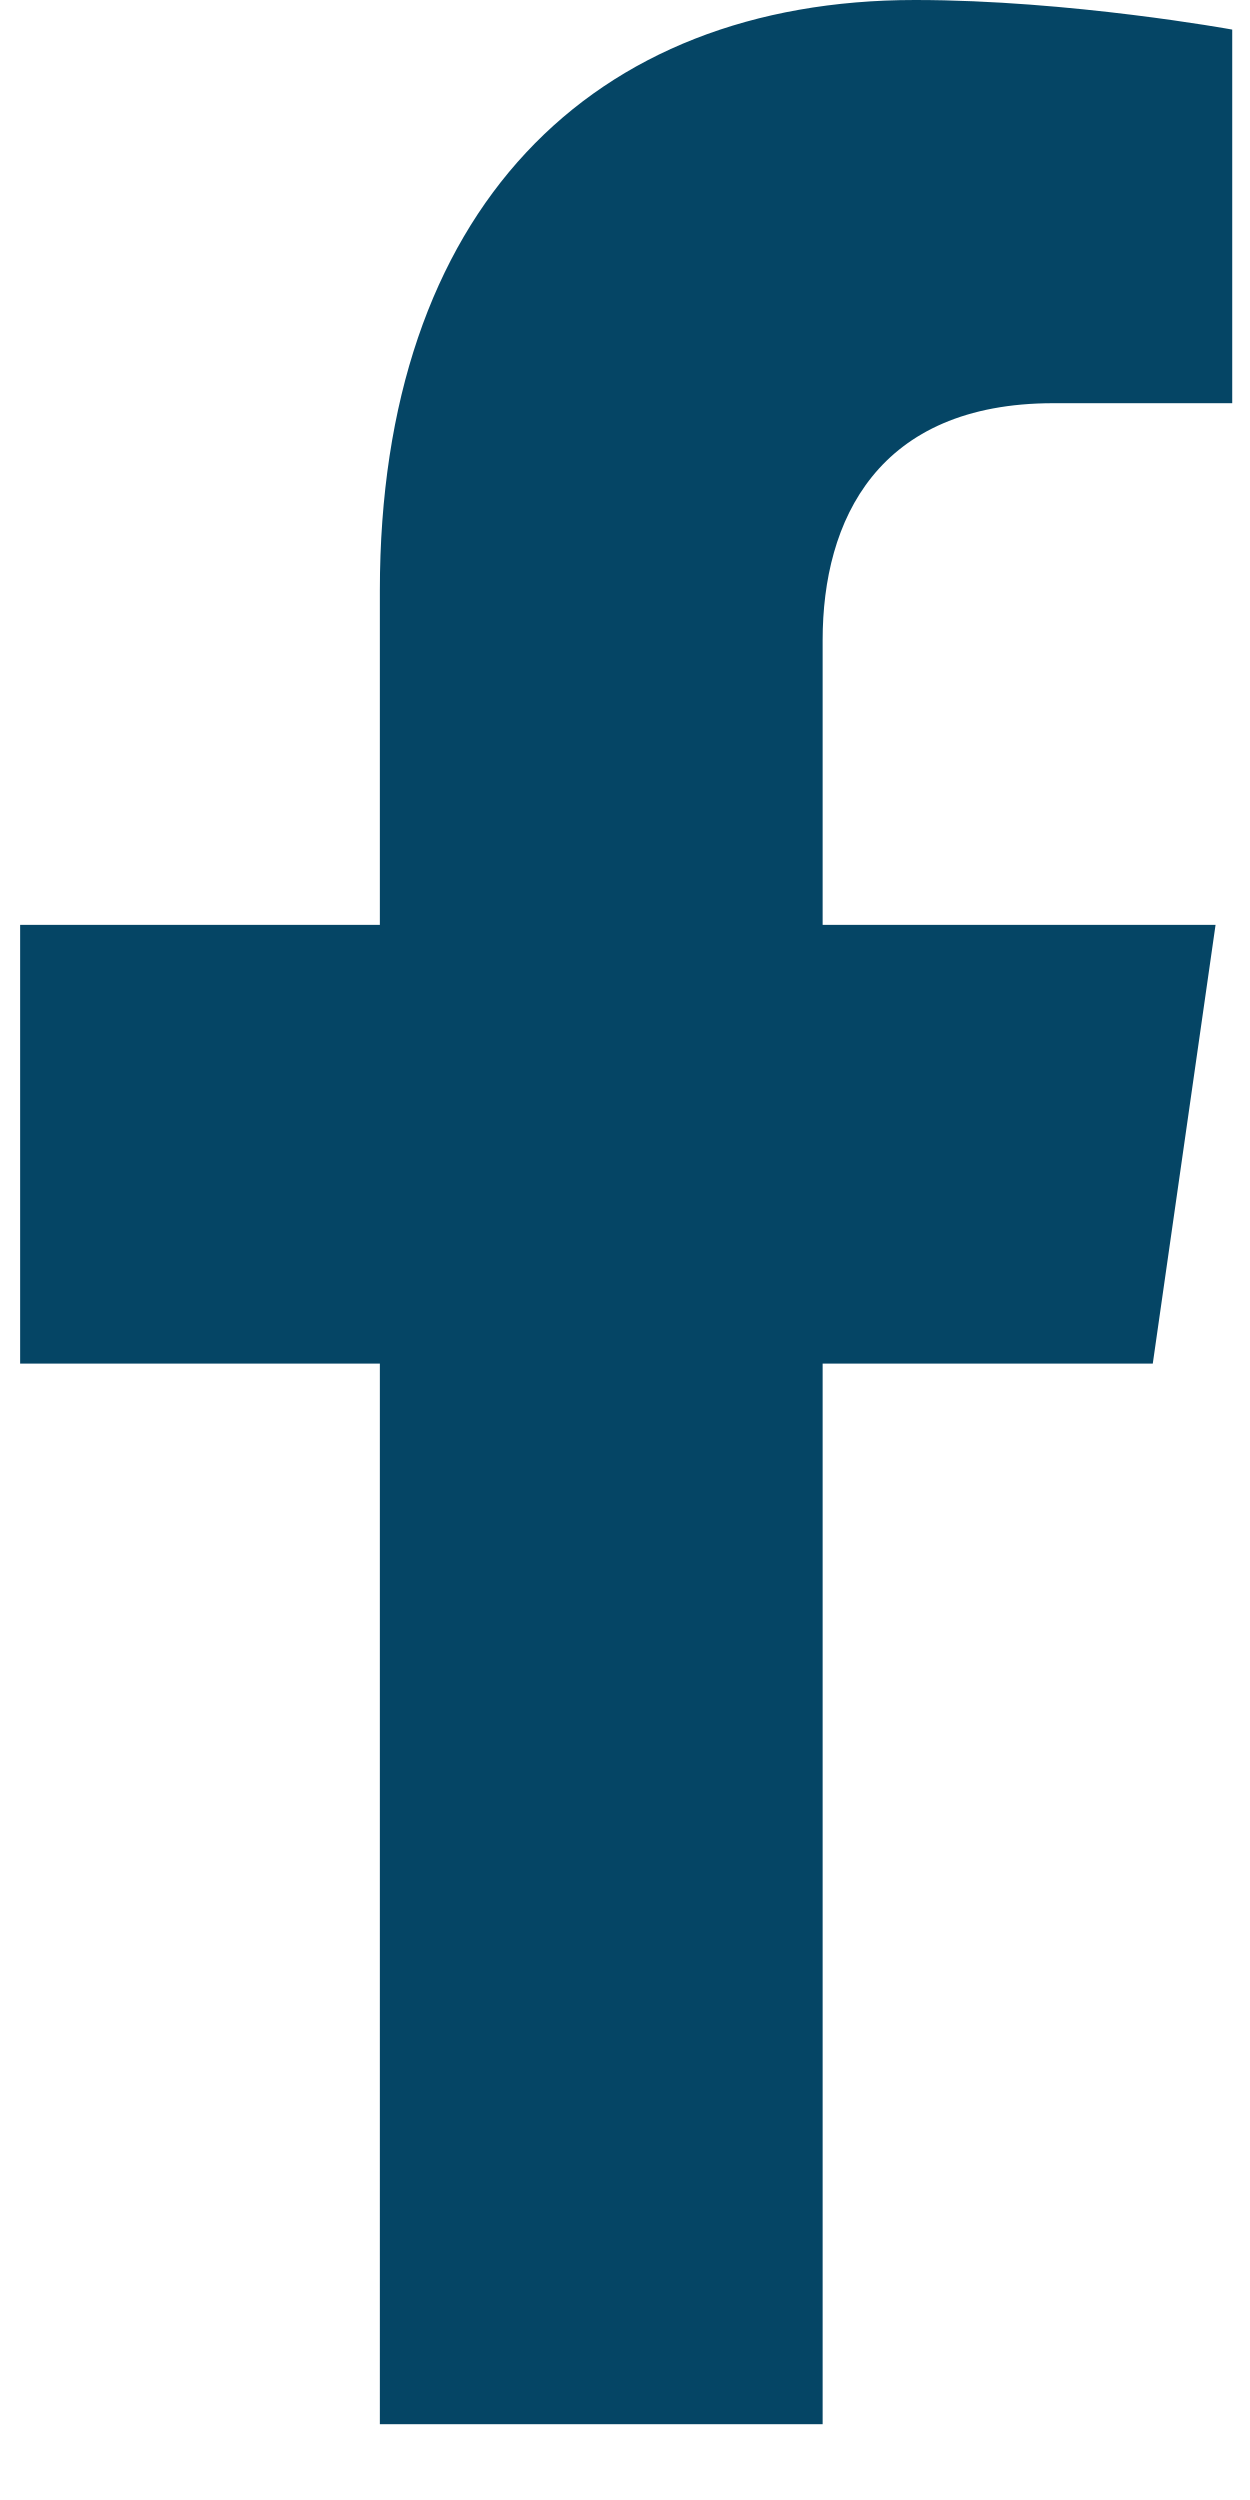
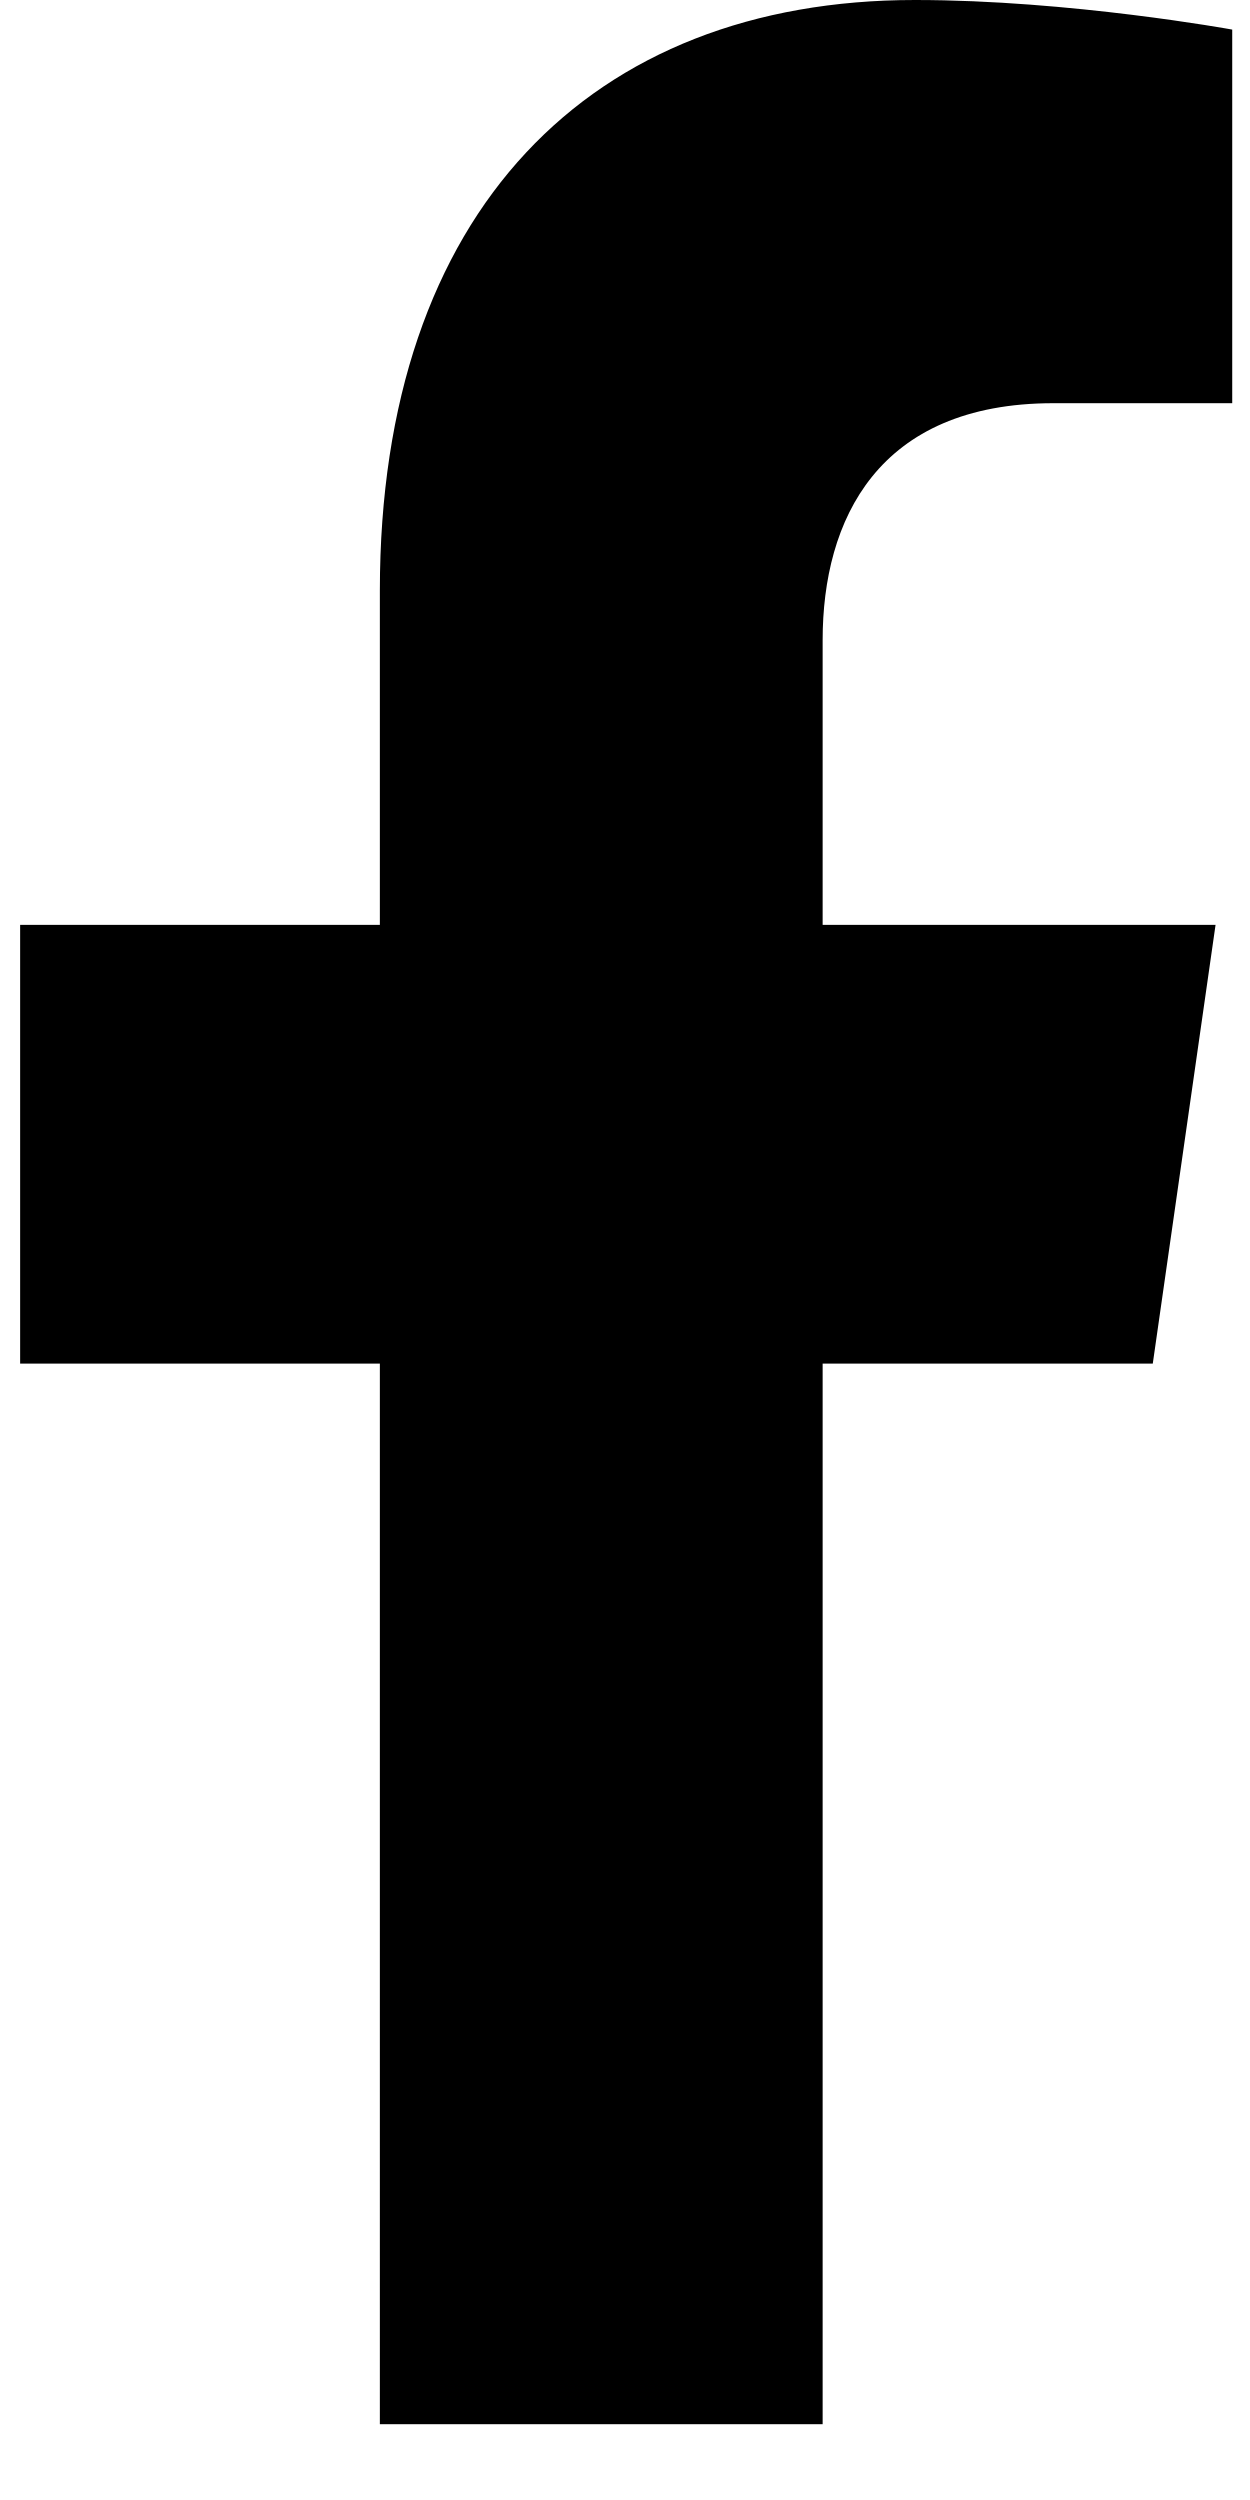
<svg xmlns="http://www.w3.org/2000/svg" width="9" height="18" viewBox="0 0 9 18">
-   <path d="M8.3 9.818L8.752 6.659H5.923V4.609C5.923 3.745 6.318 2.903 7.585 2.903H8.872V0.213C8.872 0.213 7.704 0 6.588 0C4.258 0 2.735 1.513 2.735 4.252V6.659H0.145V9.818H2.735V17.454H5.923V9.818H8.3Z" fill="#054565" />
+   <path d="M8.3 9.818L8.752 6.659H5.923V4.609C5.923 3.745 6.318 2.903 7.585 2.903H8.872V0.213C8.872 0.213 7.704 0 6.588 0C4.258 0 2.735 1.513 2.735 4.252V6.659H0.145V9.818H2.735V17.454H5.923V9.818H8.3Z" />
</svg>
